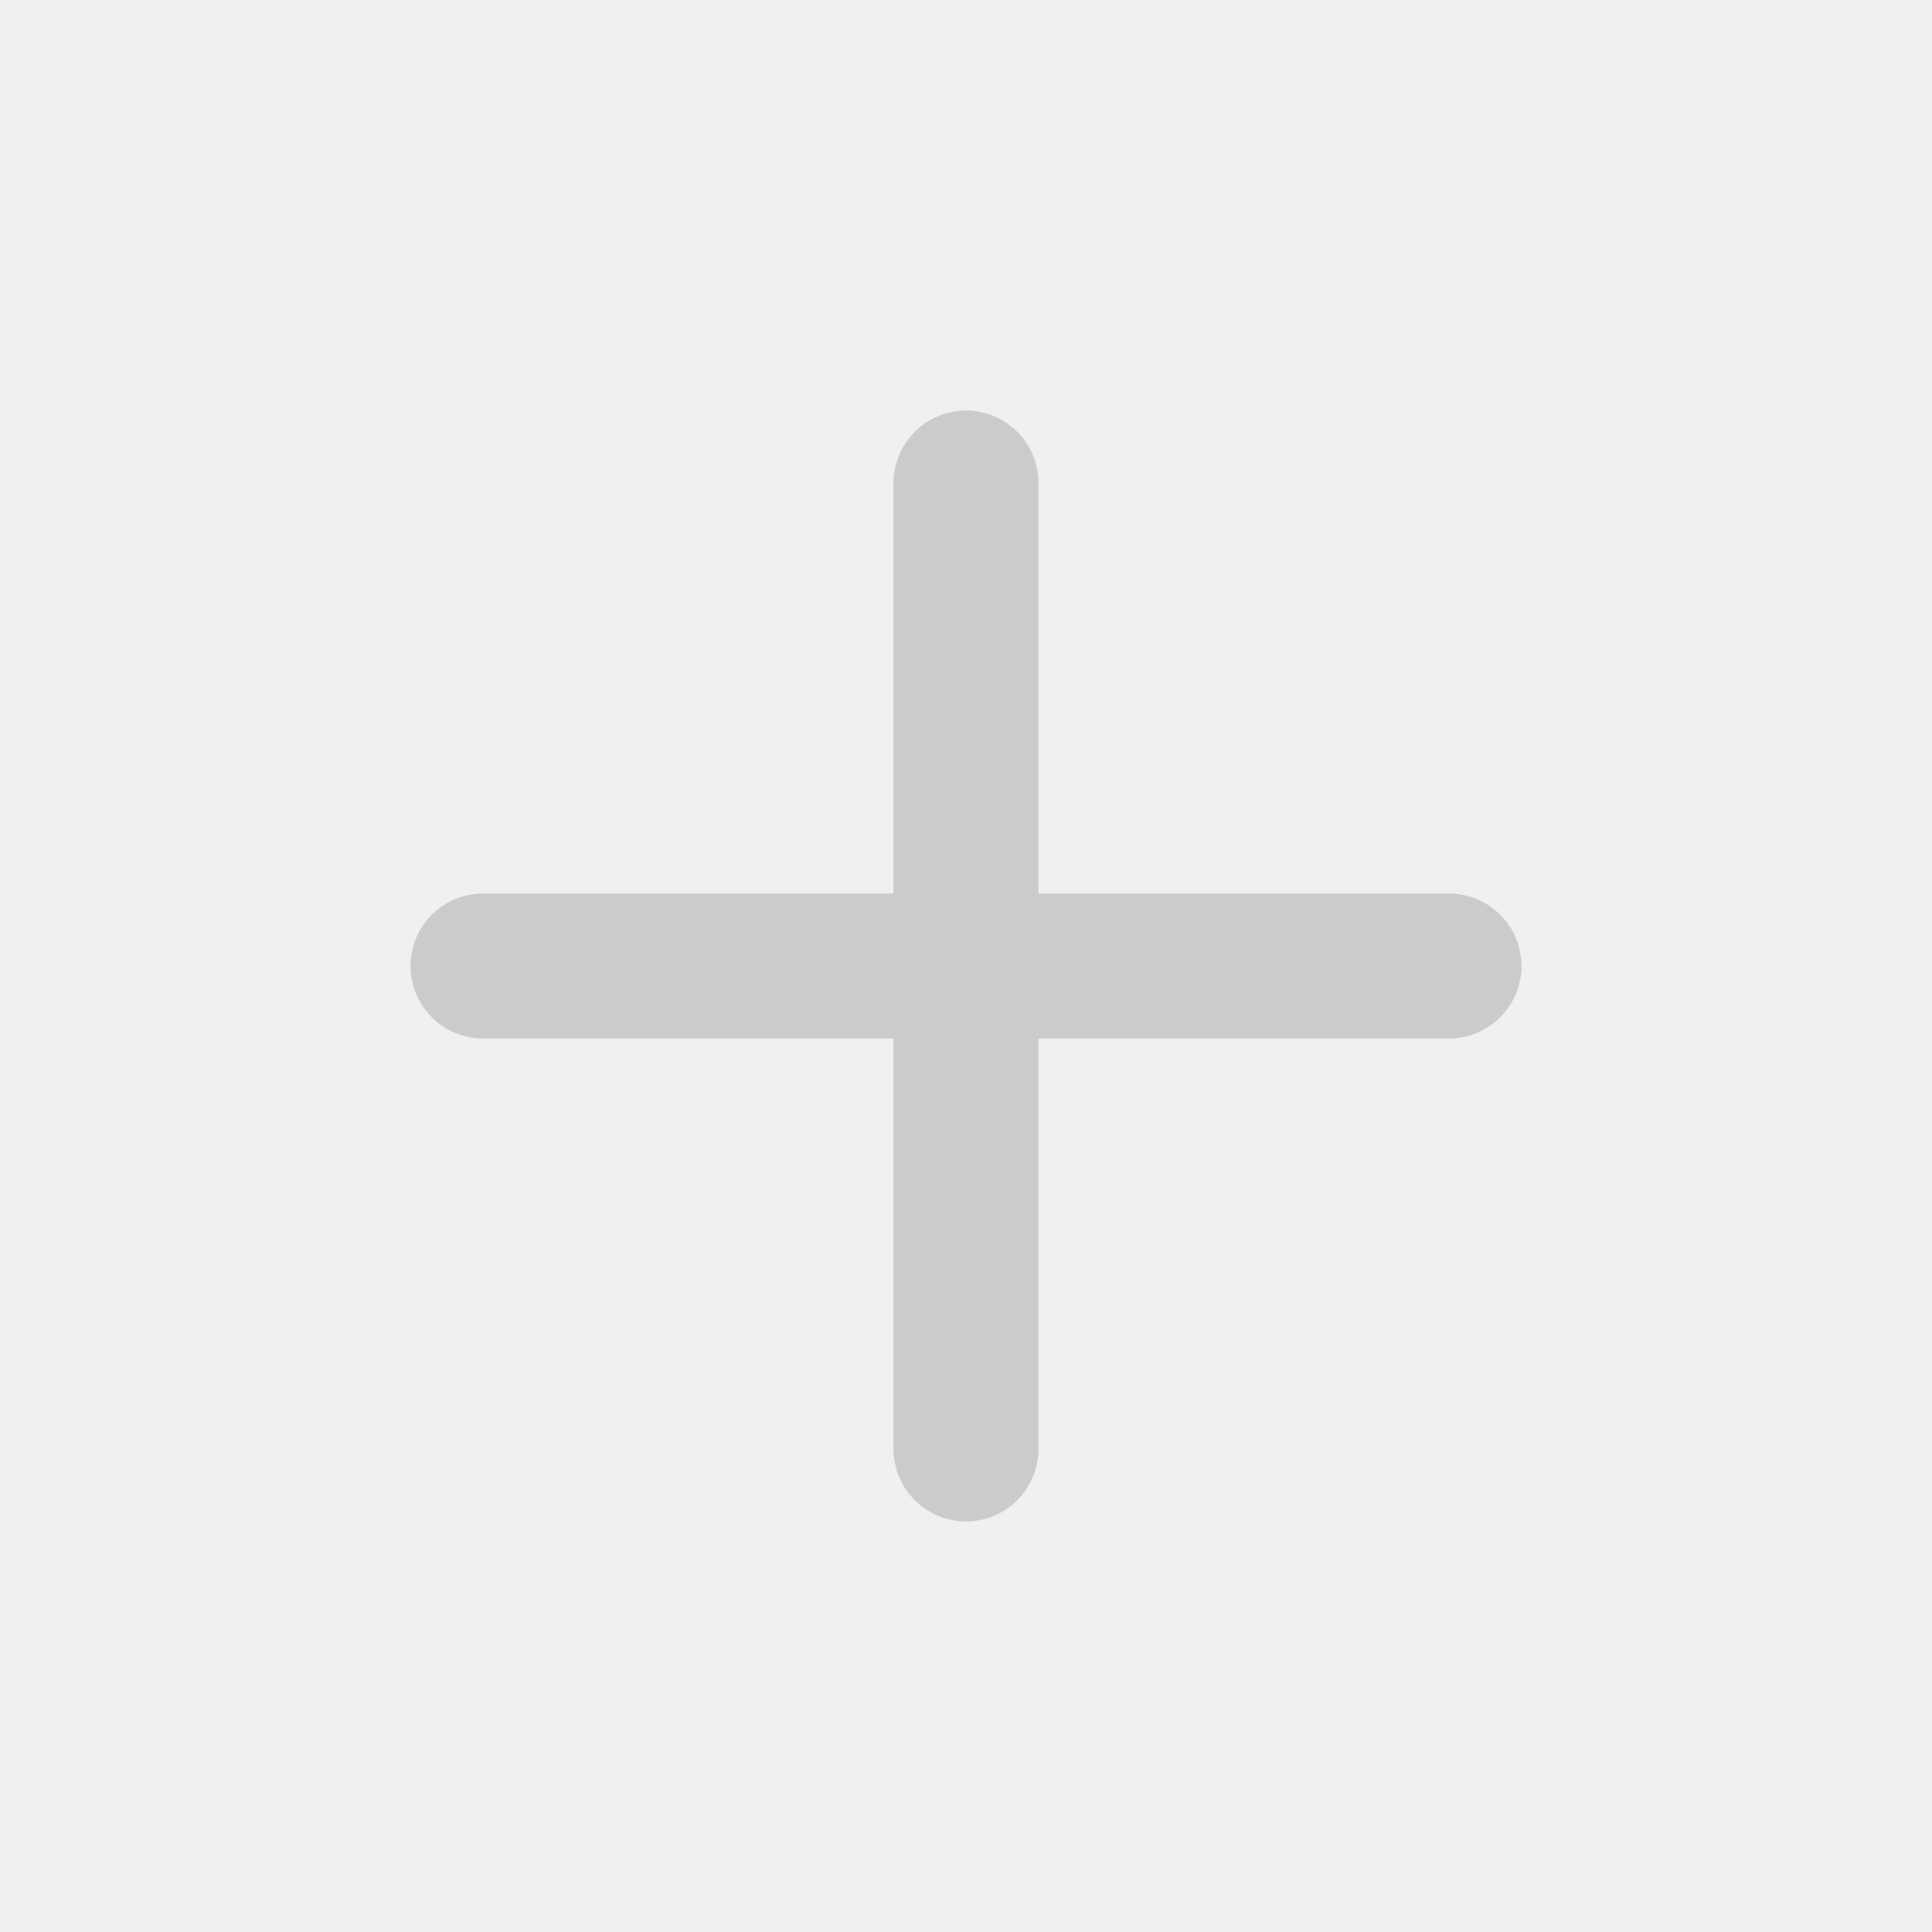
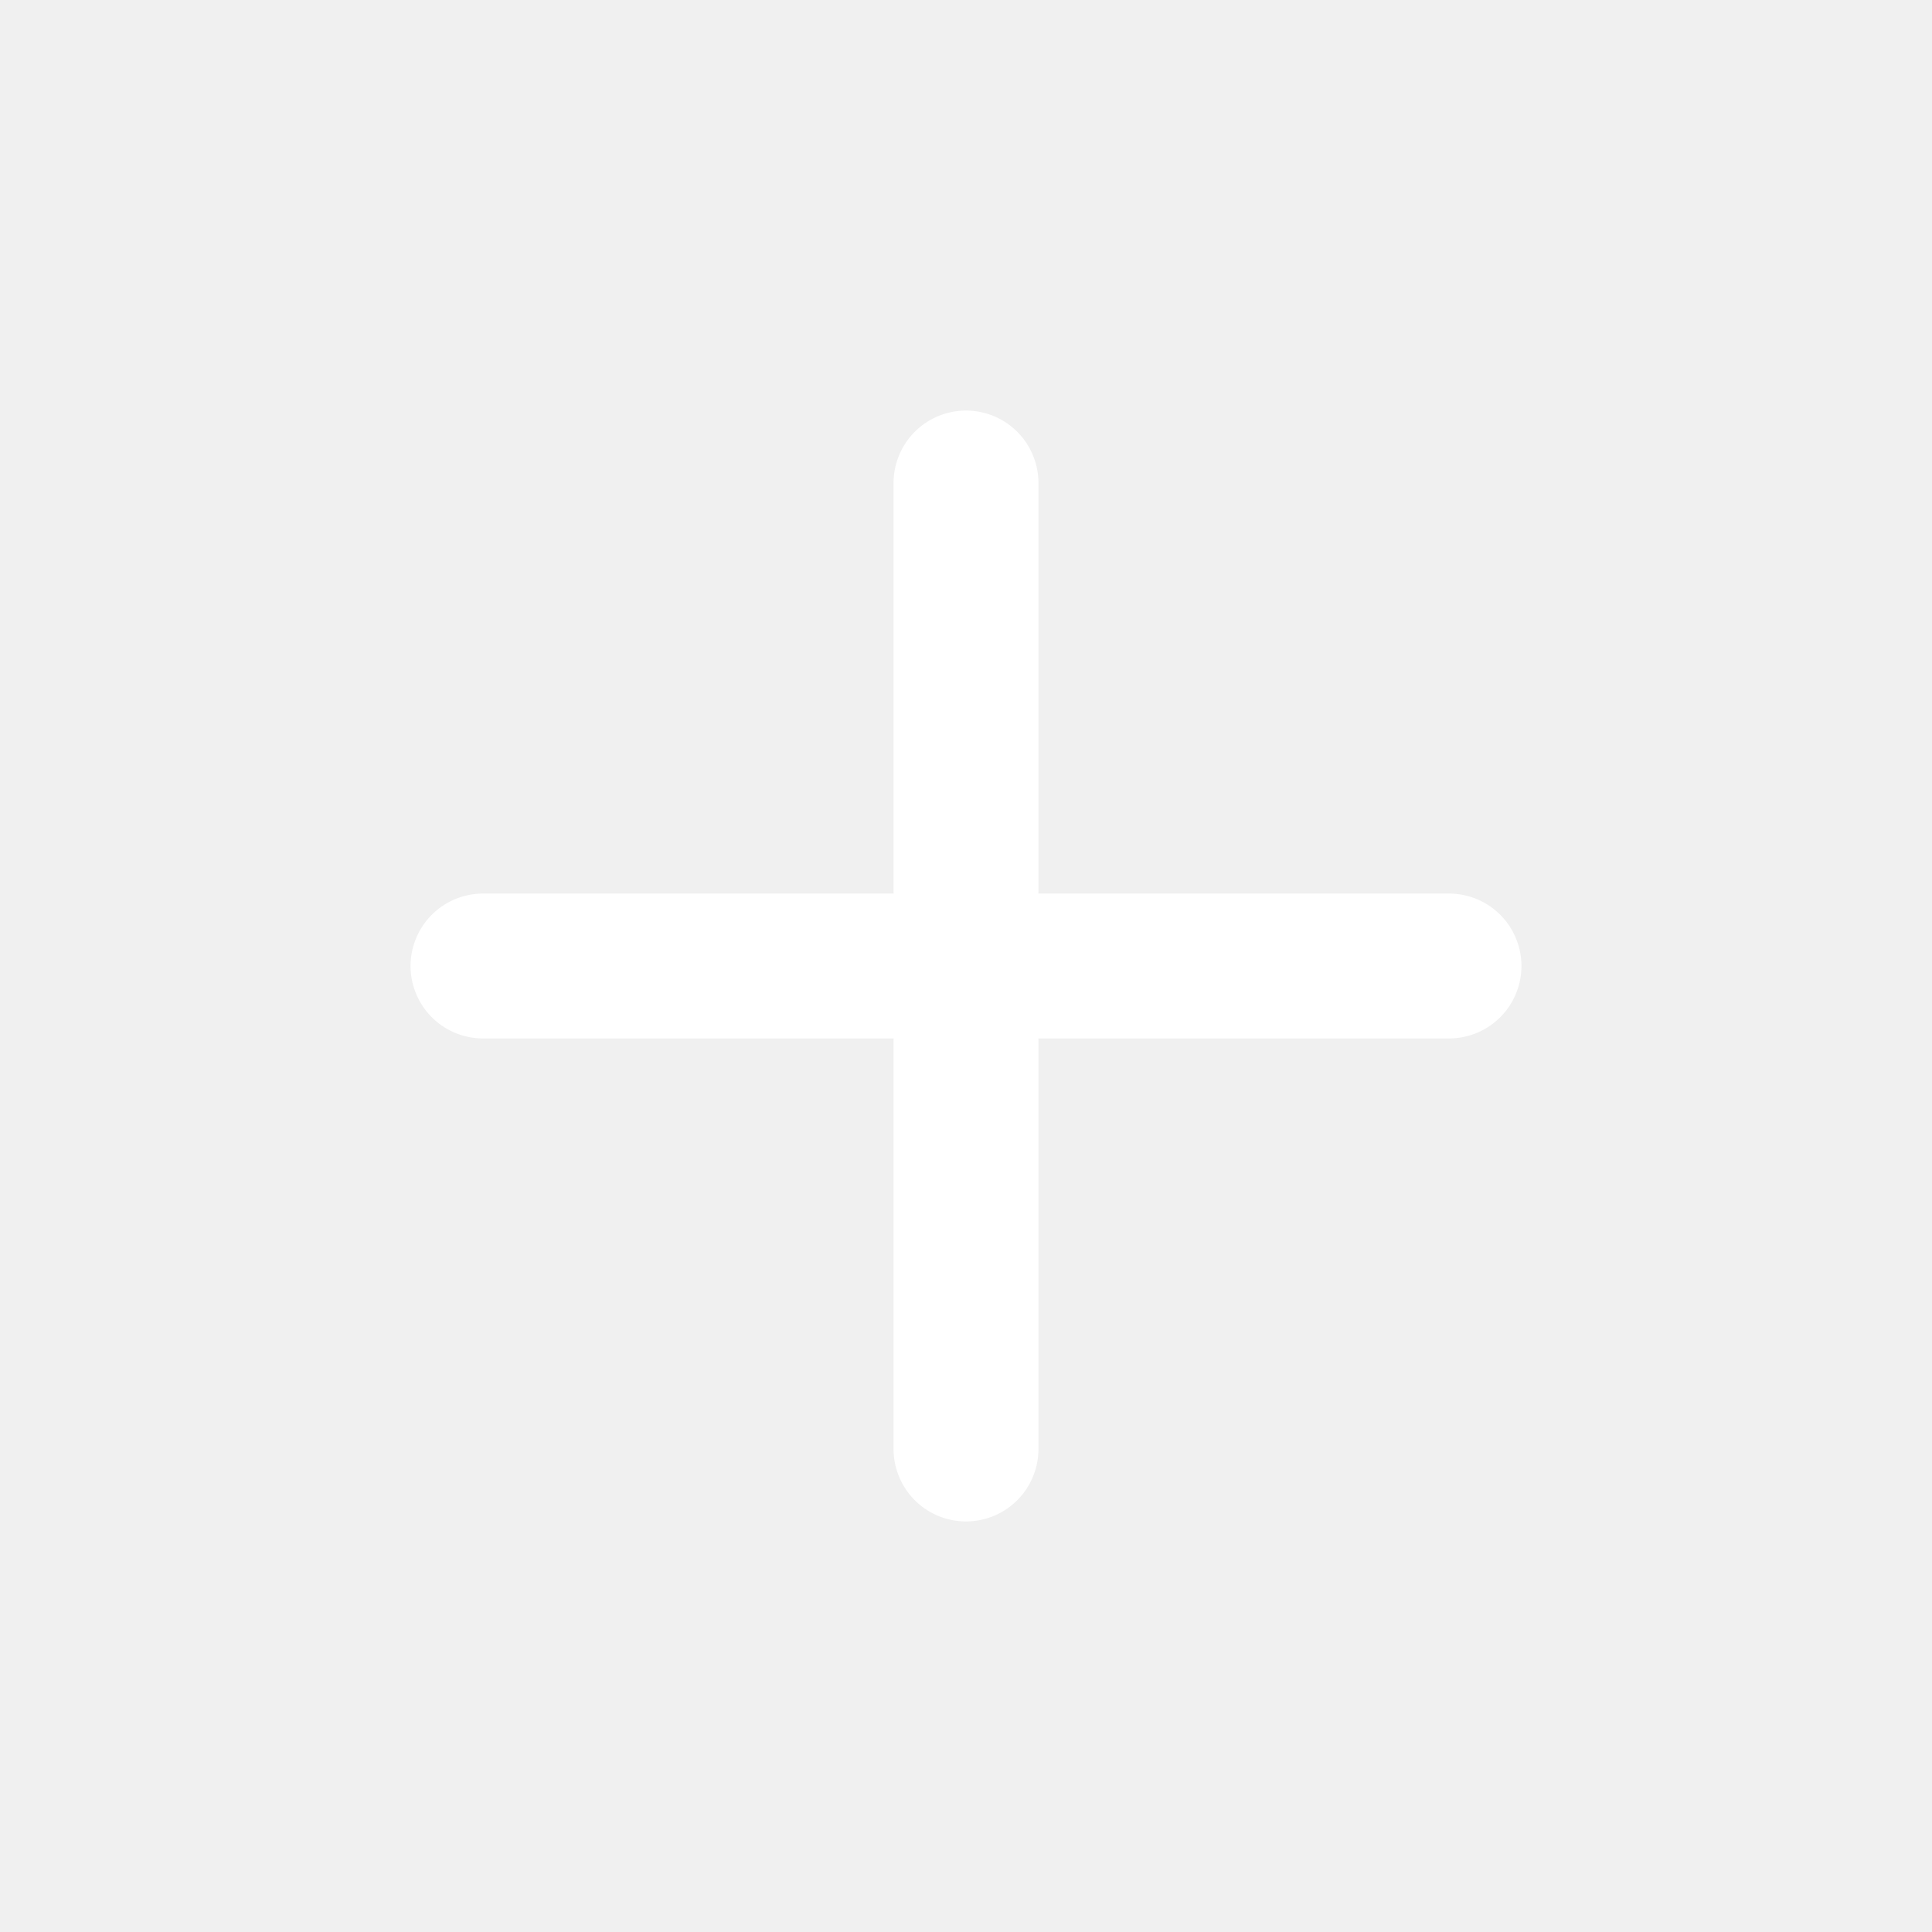
<svg xmlns="http://www.w3.org/2000/svg" width="20" height="20" viewBox="0 0 20 20" fill="none">
-   <path d="M5 10H15" stroke="#CBCBCB" stroke-width="1.5" stroke-linecap="round" stroke-linejoin="round" />
-   <path d="M10 15V5" stroke="#CBCBCB" stroke-width="1.5" stroke-linecap="round" stroke-linejoin="round" />
+   <path d="M5 10H15" stroke="#FFFFFF" stroke-width="1.5" stroke-linecap="round" stroke-linejoin="round" />
+   <path d="M10 15V5" stroke="#FFFFFF" stroke-width="1.5" stroke-linecap="round" stroke-linejoin="round" />
</svg>
